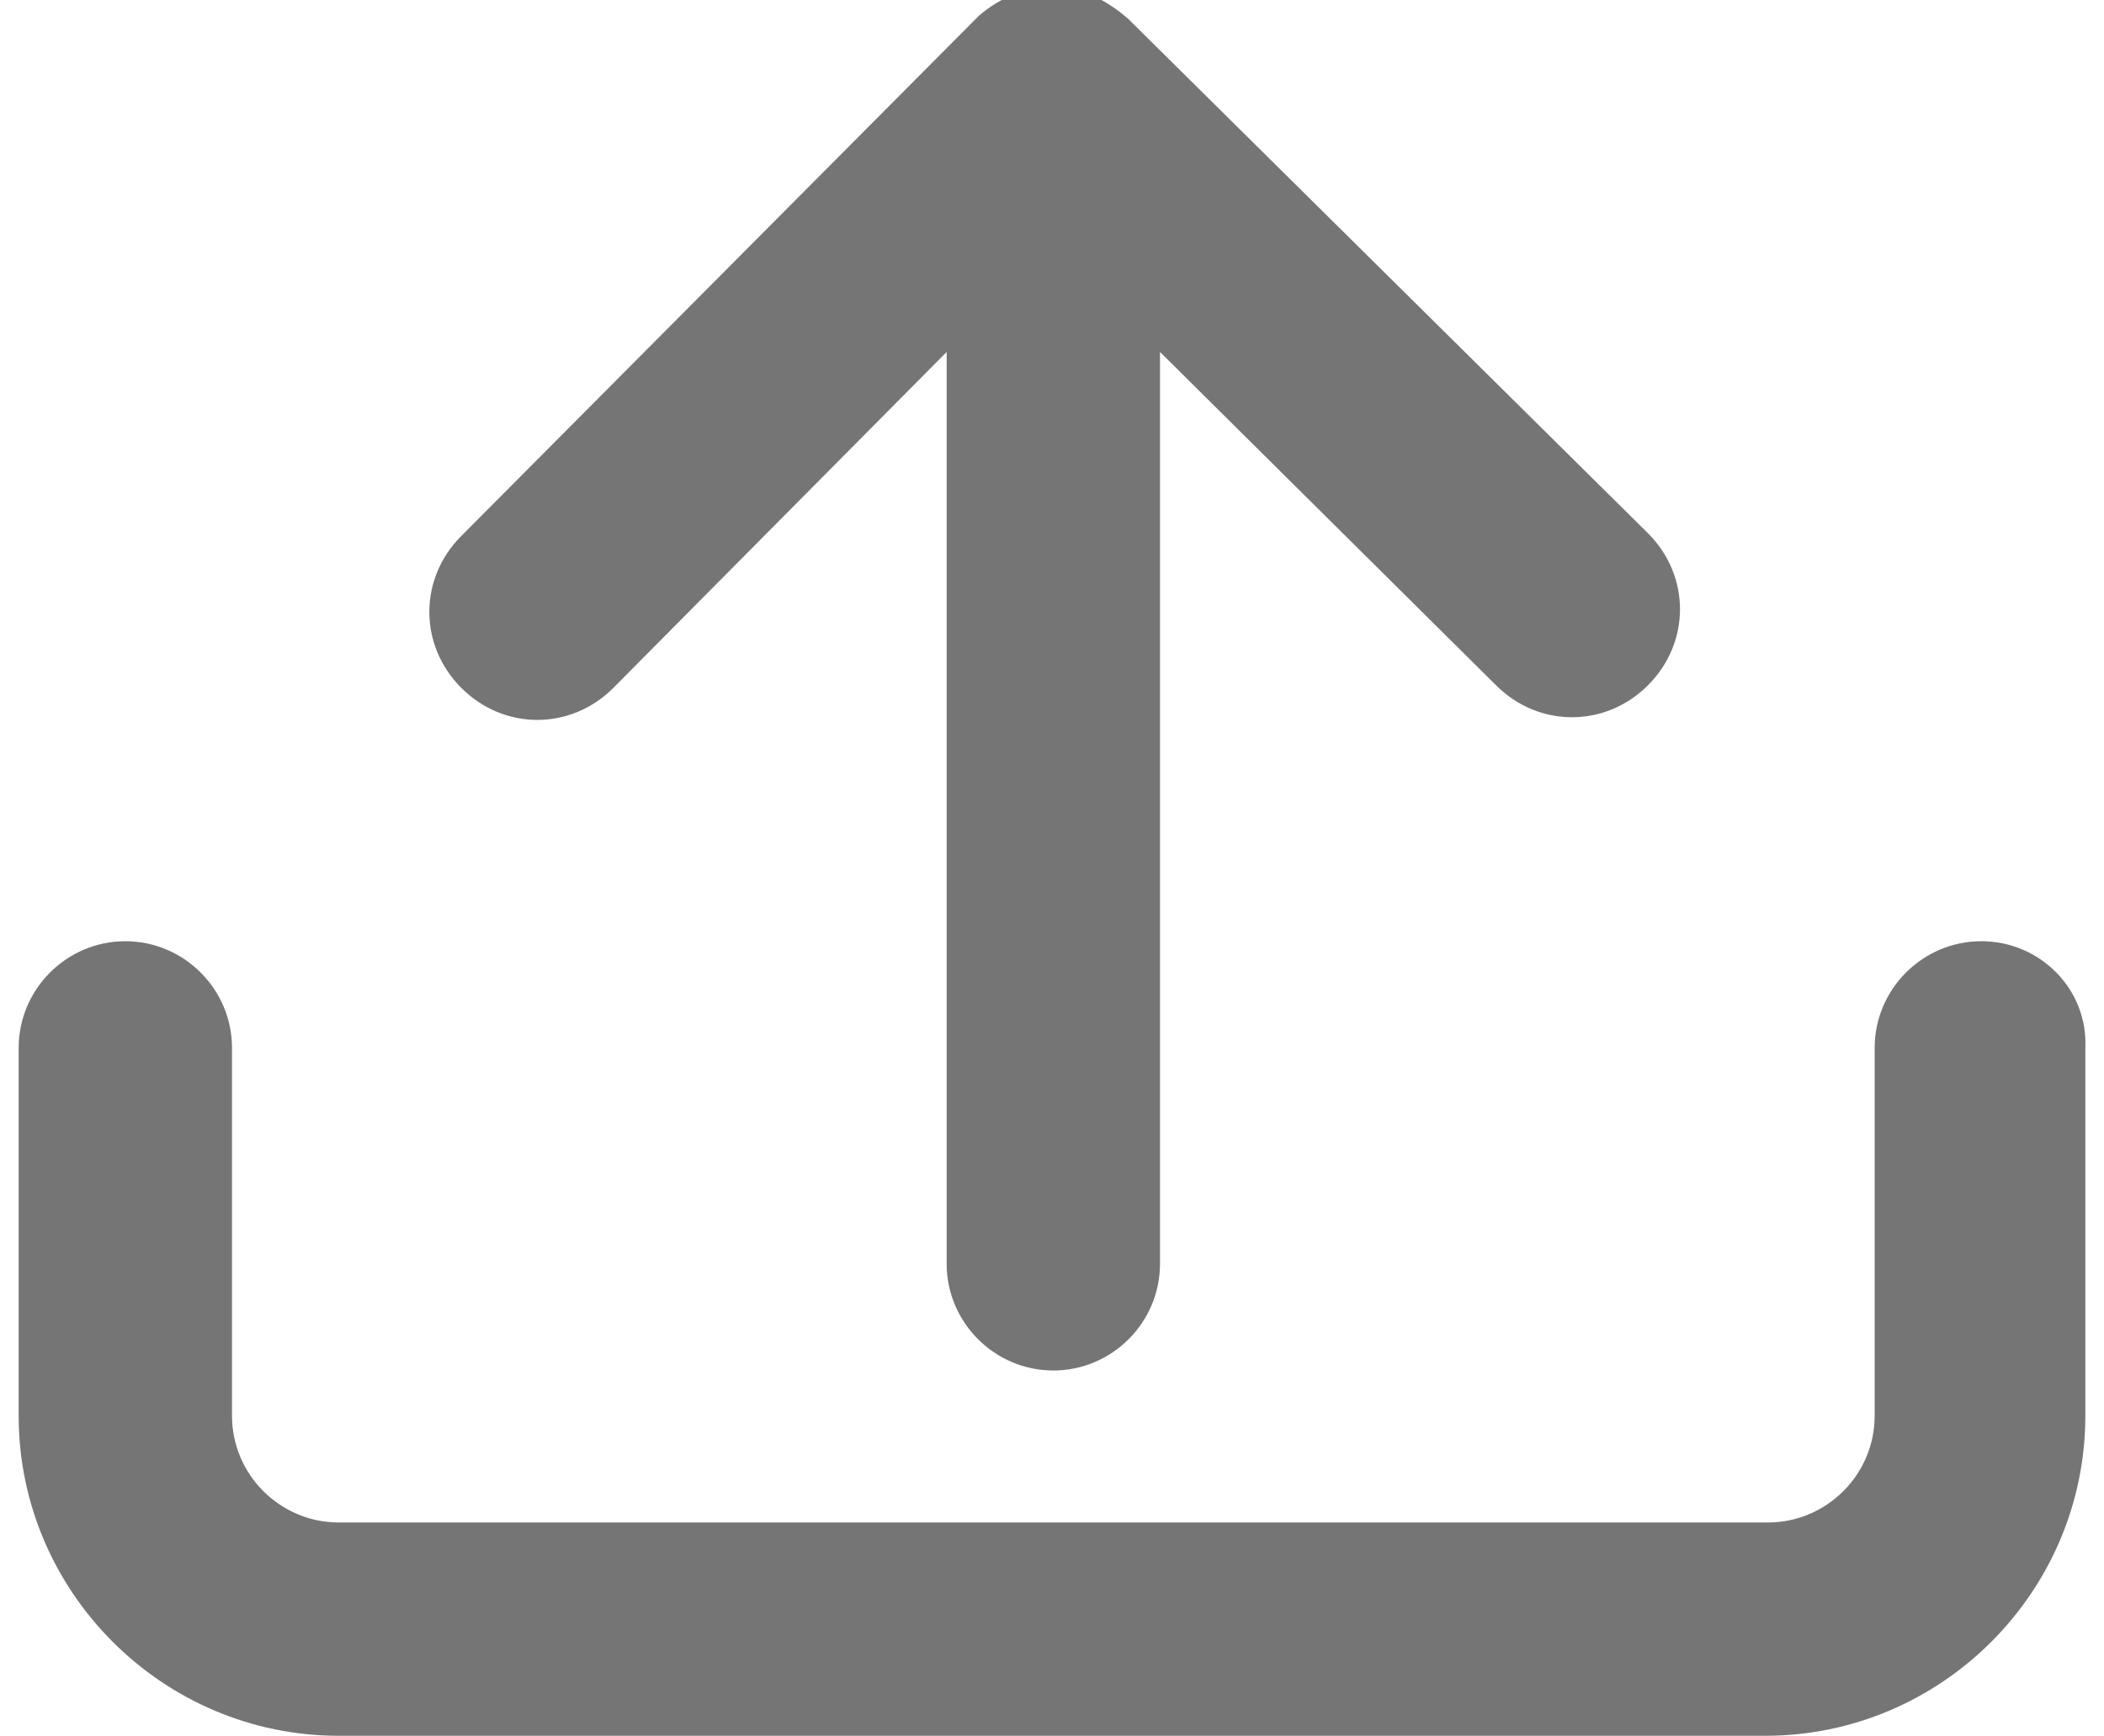
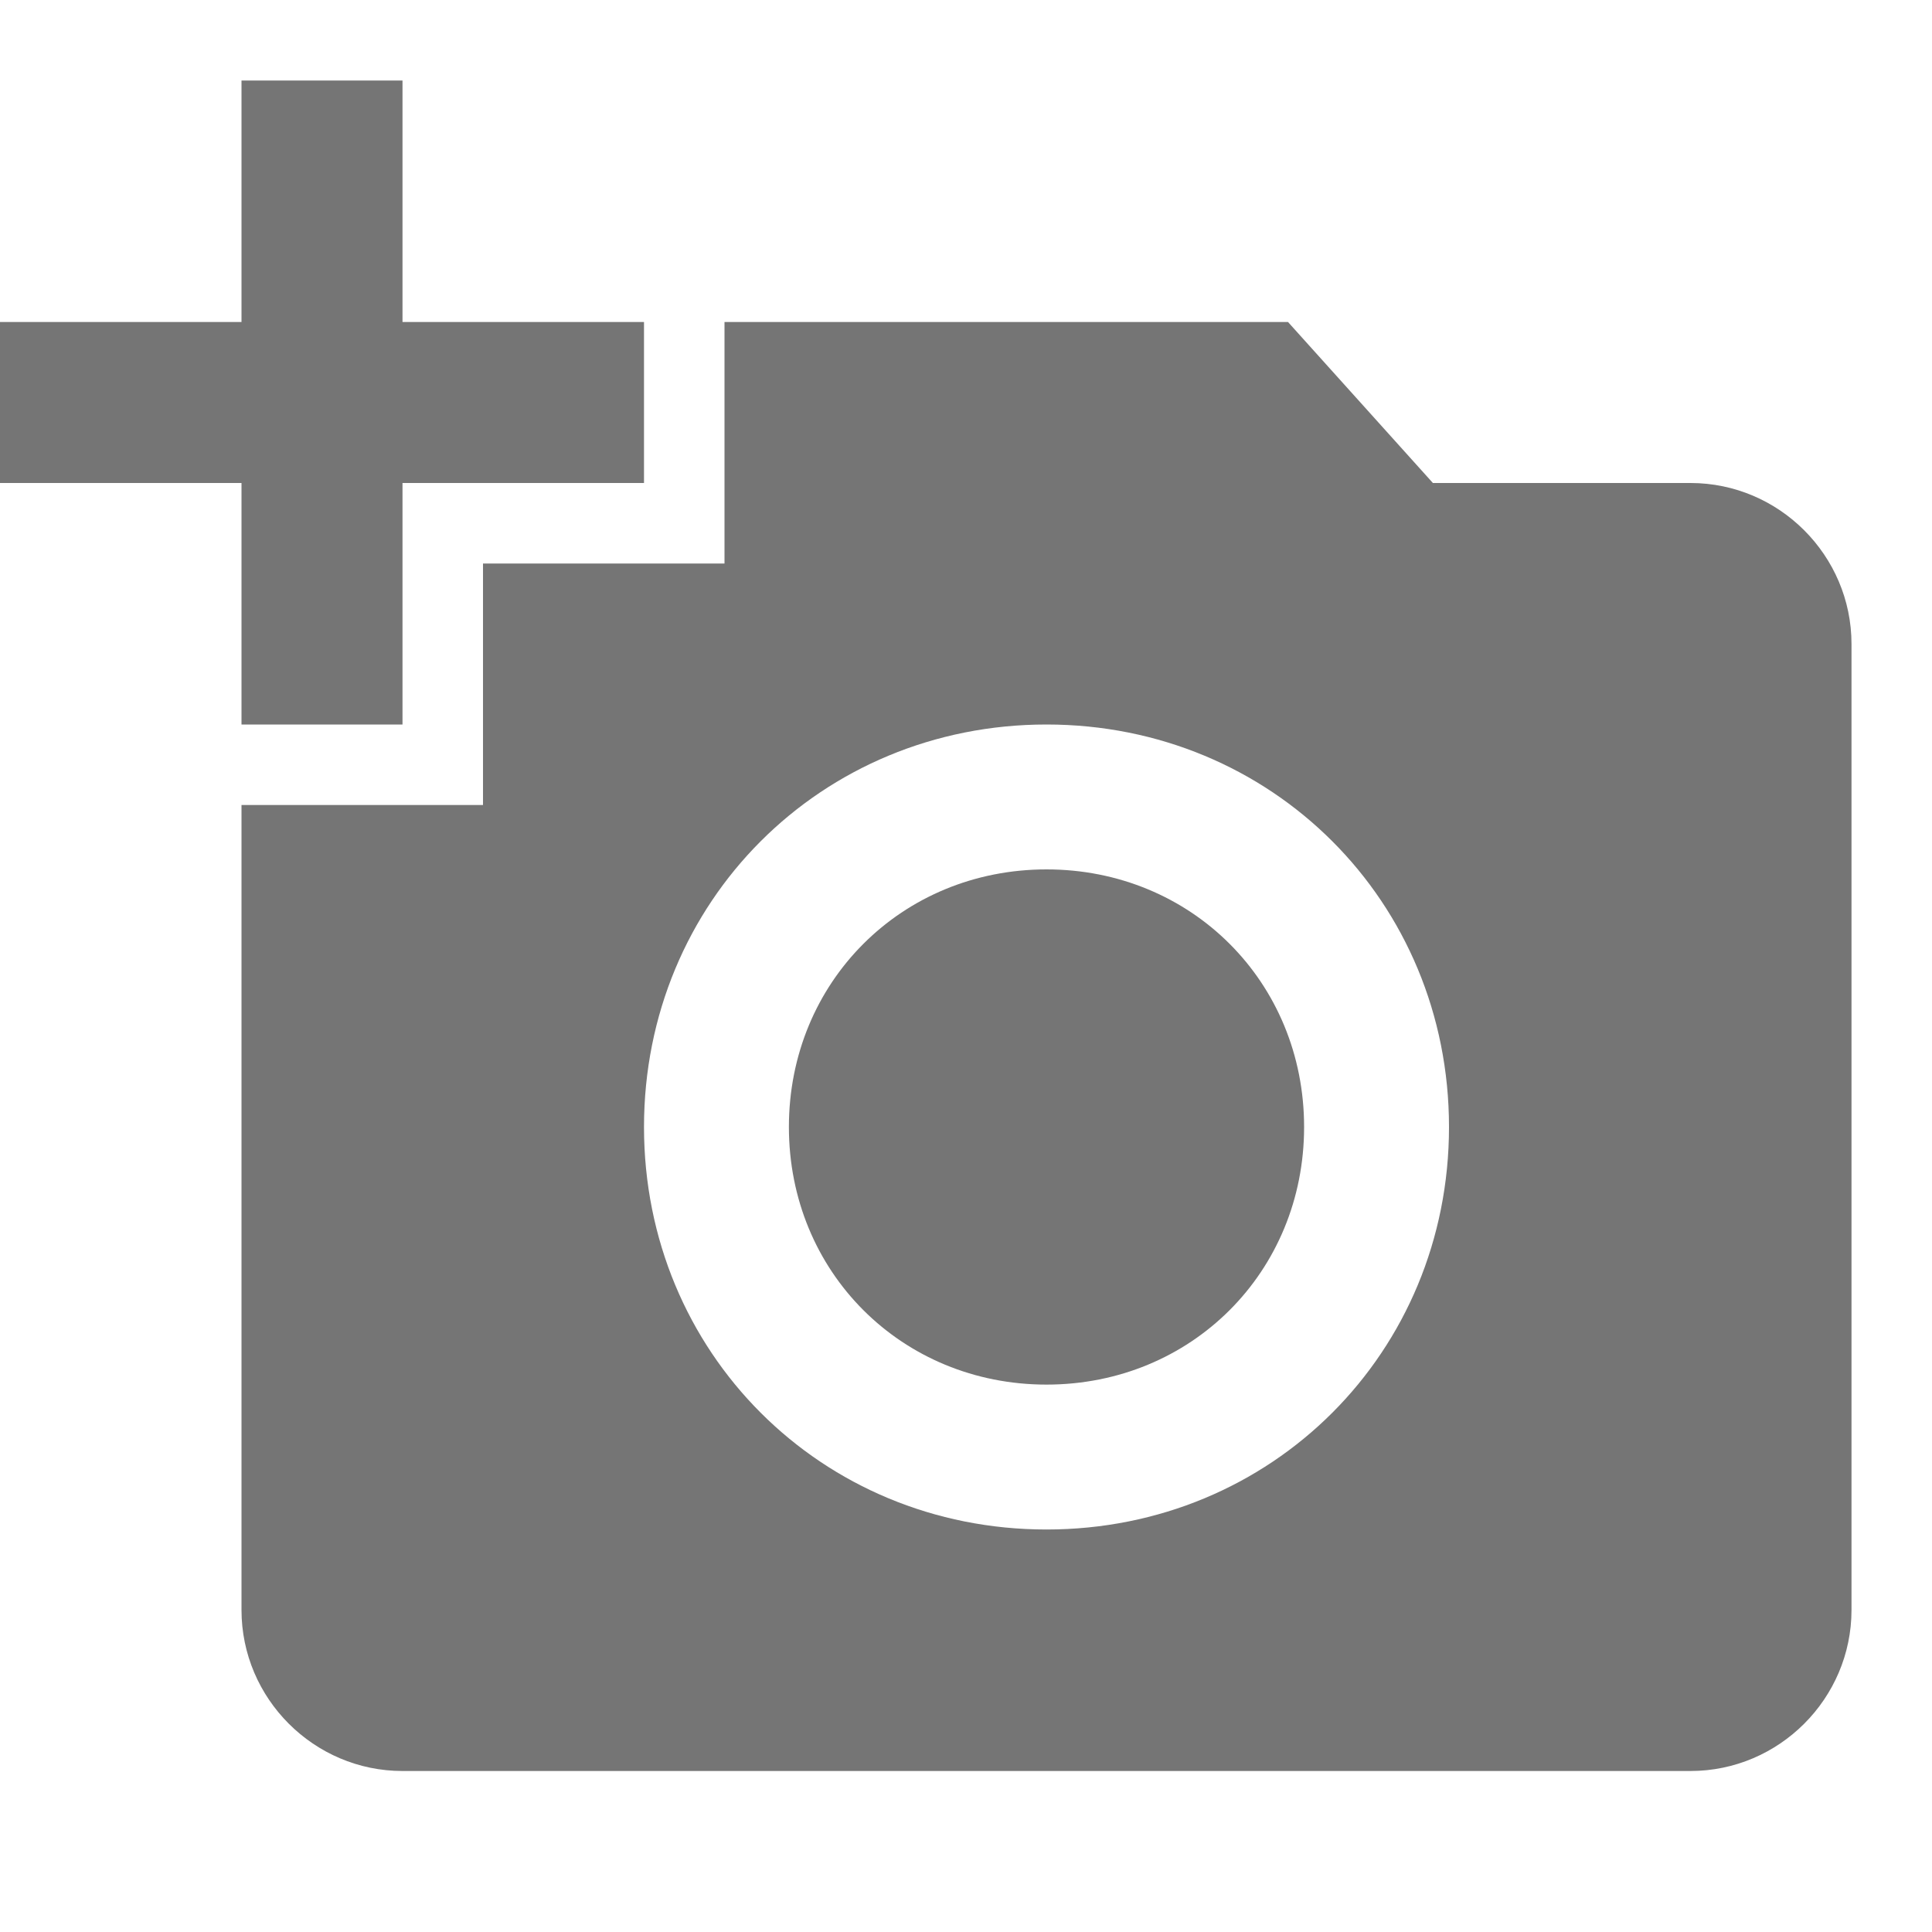
- <svg xmlns="http://www.w3.org/2000/svg" version="1.1" id="Layer_1" x="0px" y="0px" viewBox="0 0 78.9 65.1" style="enable-background:new 0 0 78.9 65.1;" xml:space="preserve">
+ <svg xmlns="http://www.w3.org/2000/svg" xmlns:xlink="http://www.w3.org/1999/xlink" version="1.1" id="Layer_1" x="0px" y="0px" viewBox="0 0 24 24" style="enable-background:new 0 0 24 24;" xml:space="preserve">
  <style type="text/css">
- 	.st0{fill:#757575;}
+ 	.st0{clip-path:url(#SVGID_2_);fill:#757575;}
</style>
-   <path class="st0" d="M39.5,51.4c2.2,0,4-1.8,4-4V13.2l12.6,12.5c1.6,1.6,4.1,1.6,5.7,0s1.6-4.1,0-5.7L42.3,0.7l0,0l0,0  c-0.8-0.7-1.8-1.2-2.8-1.2l0,0c-1,0-2,0.4-2.8,1.1l0,0l0,0L17.3,20.1c-1.6,1.6-1.6,4.1,0,5.7s4.1,1.6,5.7,0l12.5-12.6v34.2  C35.5,49.6,37.3,51.4,39.5,51.4z" />
-   <path class="st0" d="M74.3,35.3c-2.2,0-4,1.8-4,4v13.8c0,2.2-1.8,4-4,4H12.7c-2.2,0-4-1.8-4-4V39.3c0-2.2-1.8-4-4-4s-4,1.8-4,4v13.8  c0,6.6,5.4,12,12,12h53.5c6.6,0,12-5.4,12-12V39.3C78.3,37.1,76.5,35.3,74.3,35.3z" />
+   <g>
+     <defs>
+       <rect id="SVGID_1_" width="24" height="24" />
+     </defs>
+     <clipPath id="SVGID_2_">
+       <use xlink:href="#SVGID_1_" style="overflow:visible;" />
+     </clipPath>
+     <path class="st0" d="M3,4V1h2v3h3v2H5v3H3V6H0V4H3z M6,10V7h3V4h7l1.8,2H21c1.1,0,2,0.9,2,2v12c0,1.1-0.9,2-2,2H5c-1.1,0-2-0.9-2-2   V10H6z M13,19c2.8,0,5-2.2,5-5s-2.2-5-5-5s-5,2.2-5,5S10.2,19,13,19z M9.8,14c0,1.8,1.4,3.2,3.2,3.2s3.2-1.4,3.2-3.2   s-1.4-3.2-3.2-3.2S9.8,12.2,9.8,14z" />
+   </g>
</svg>
